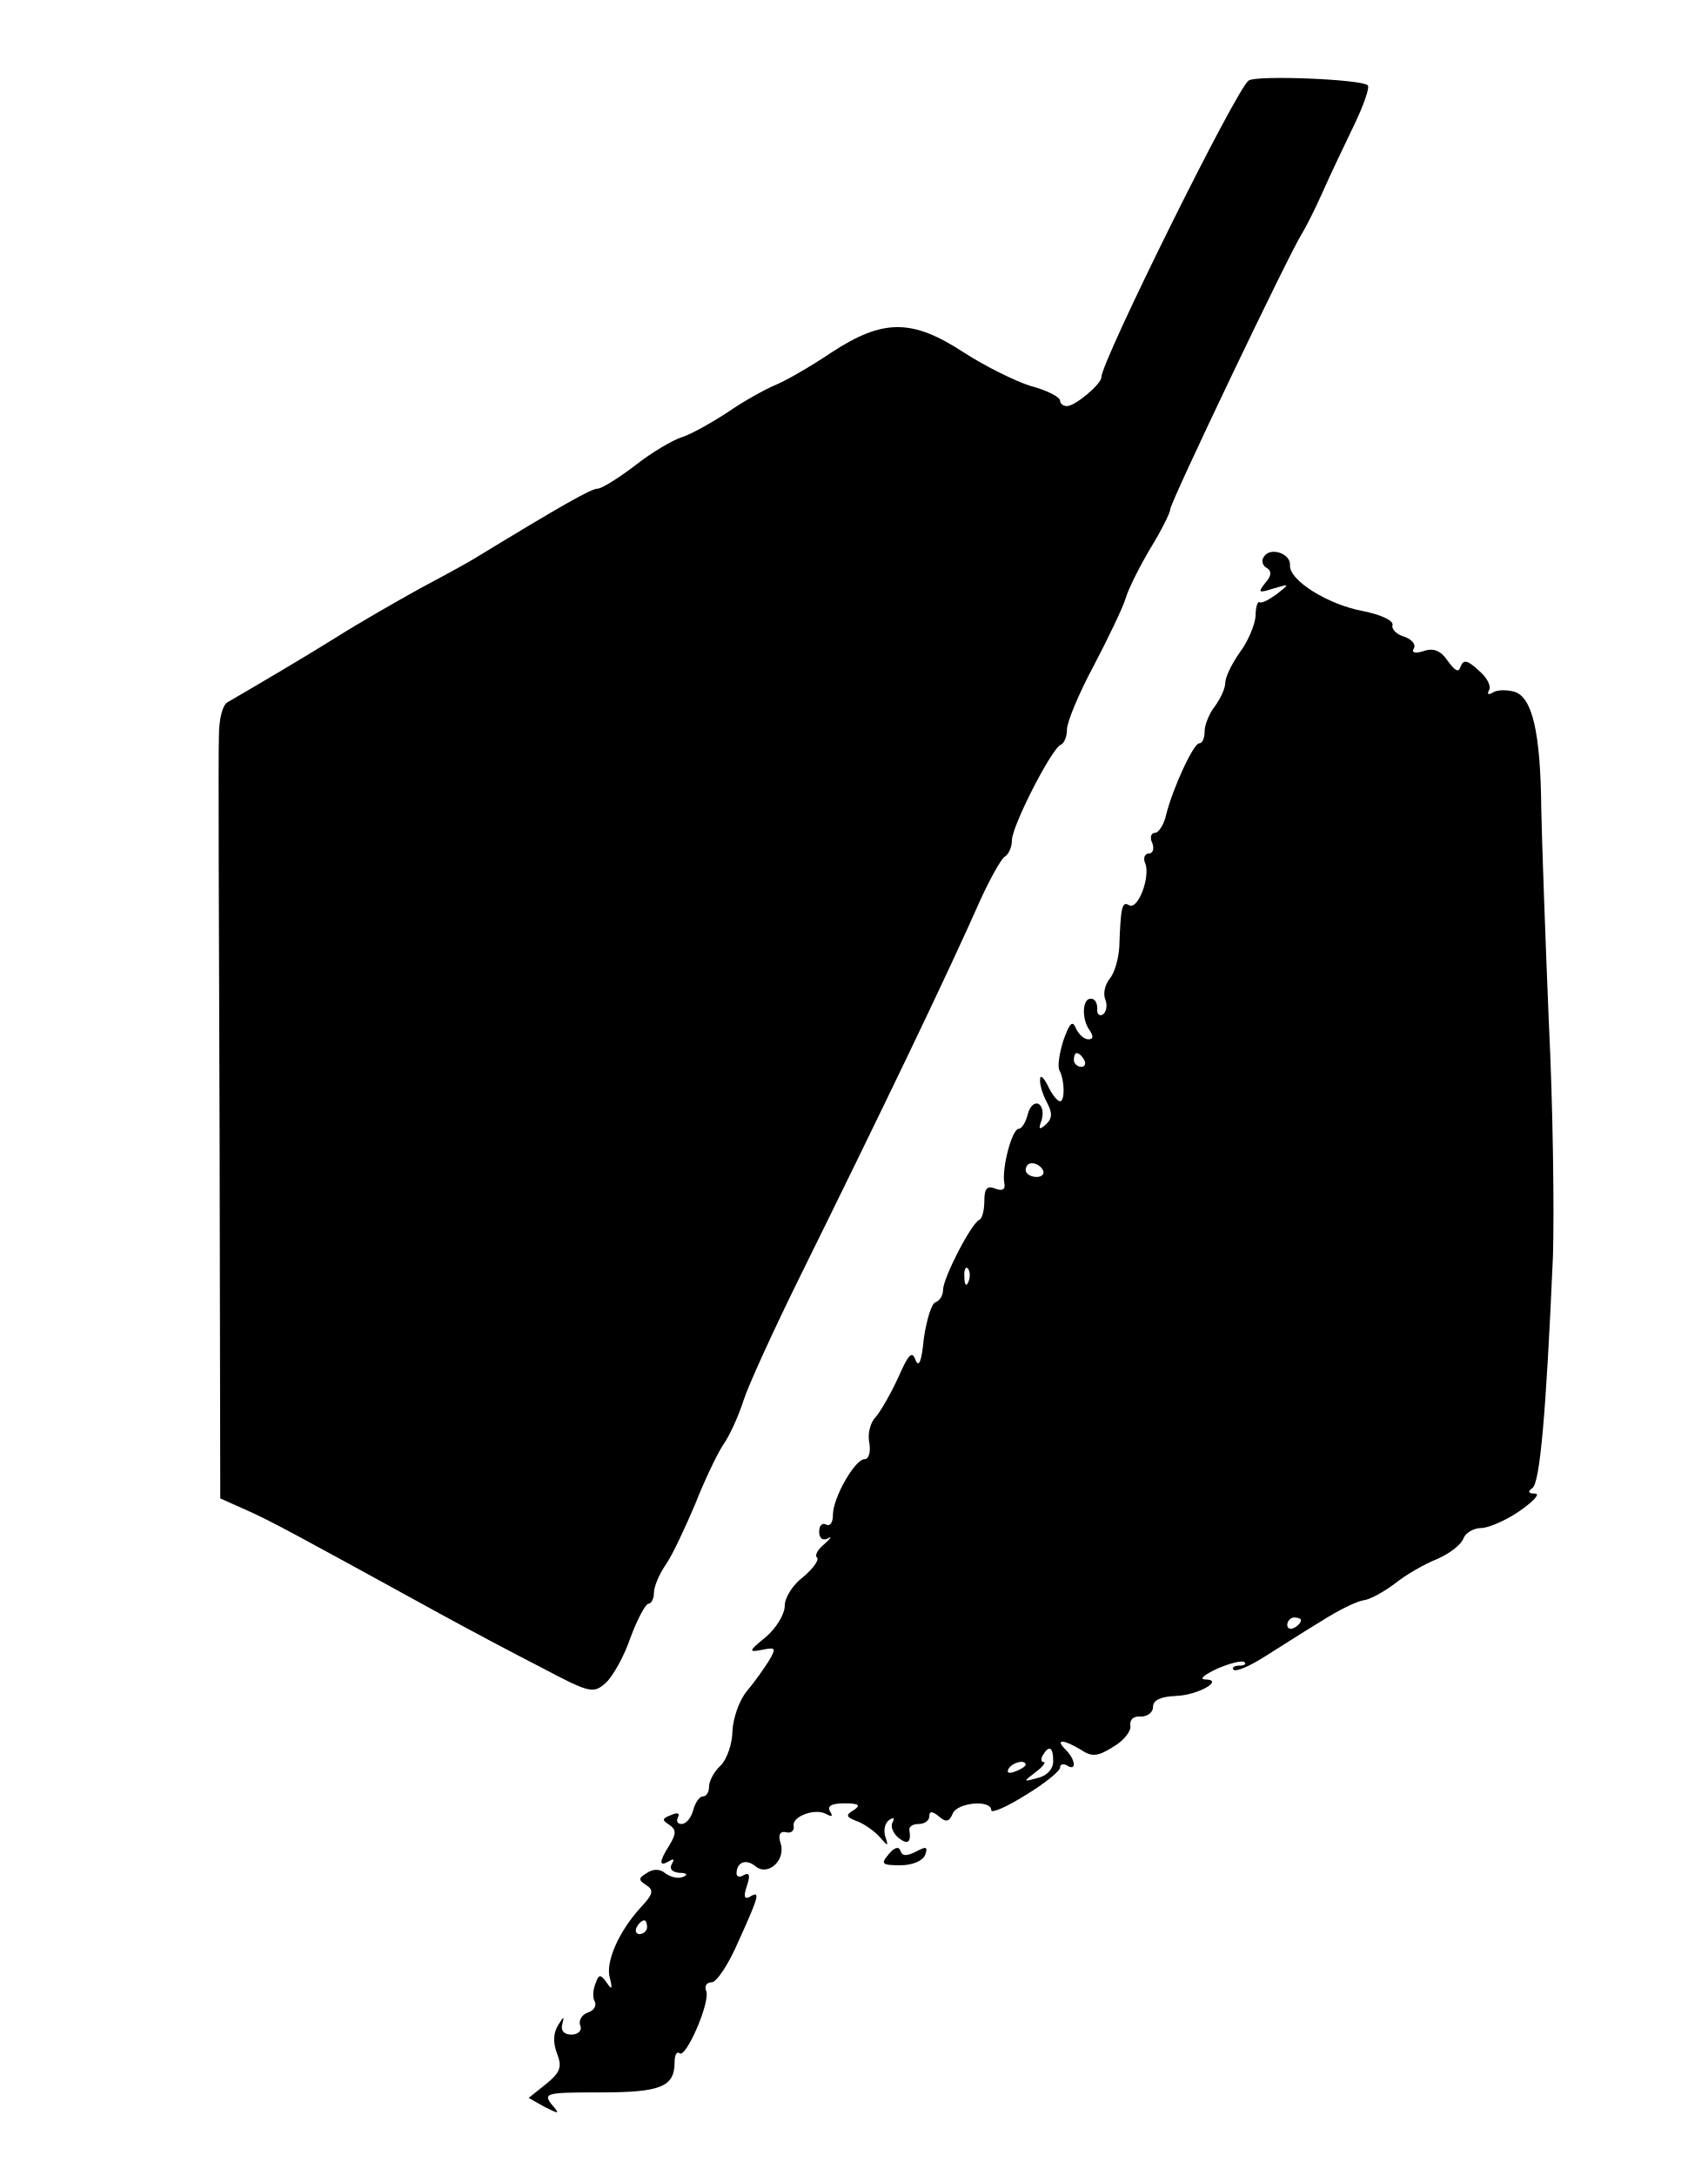
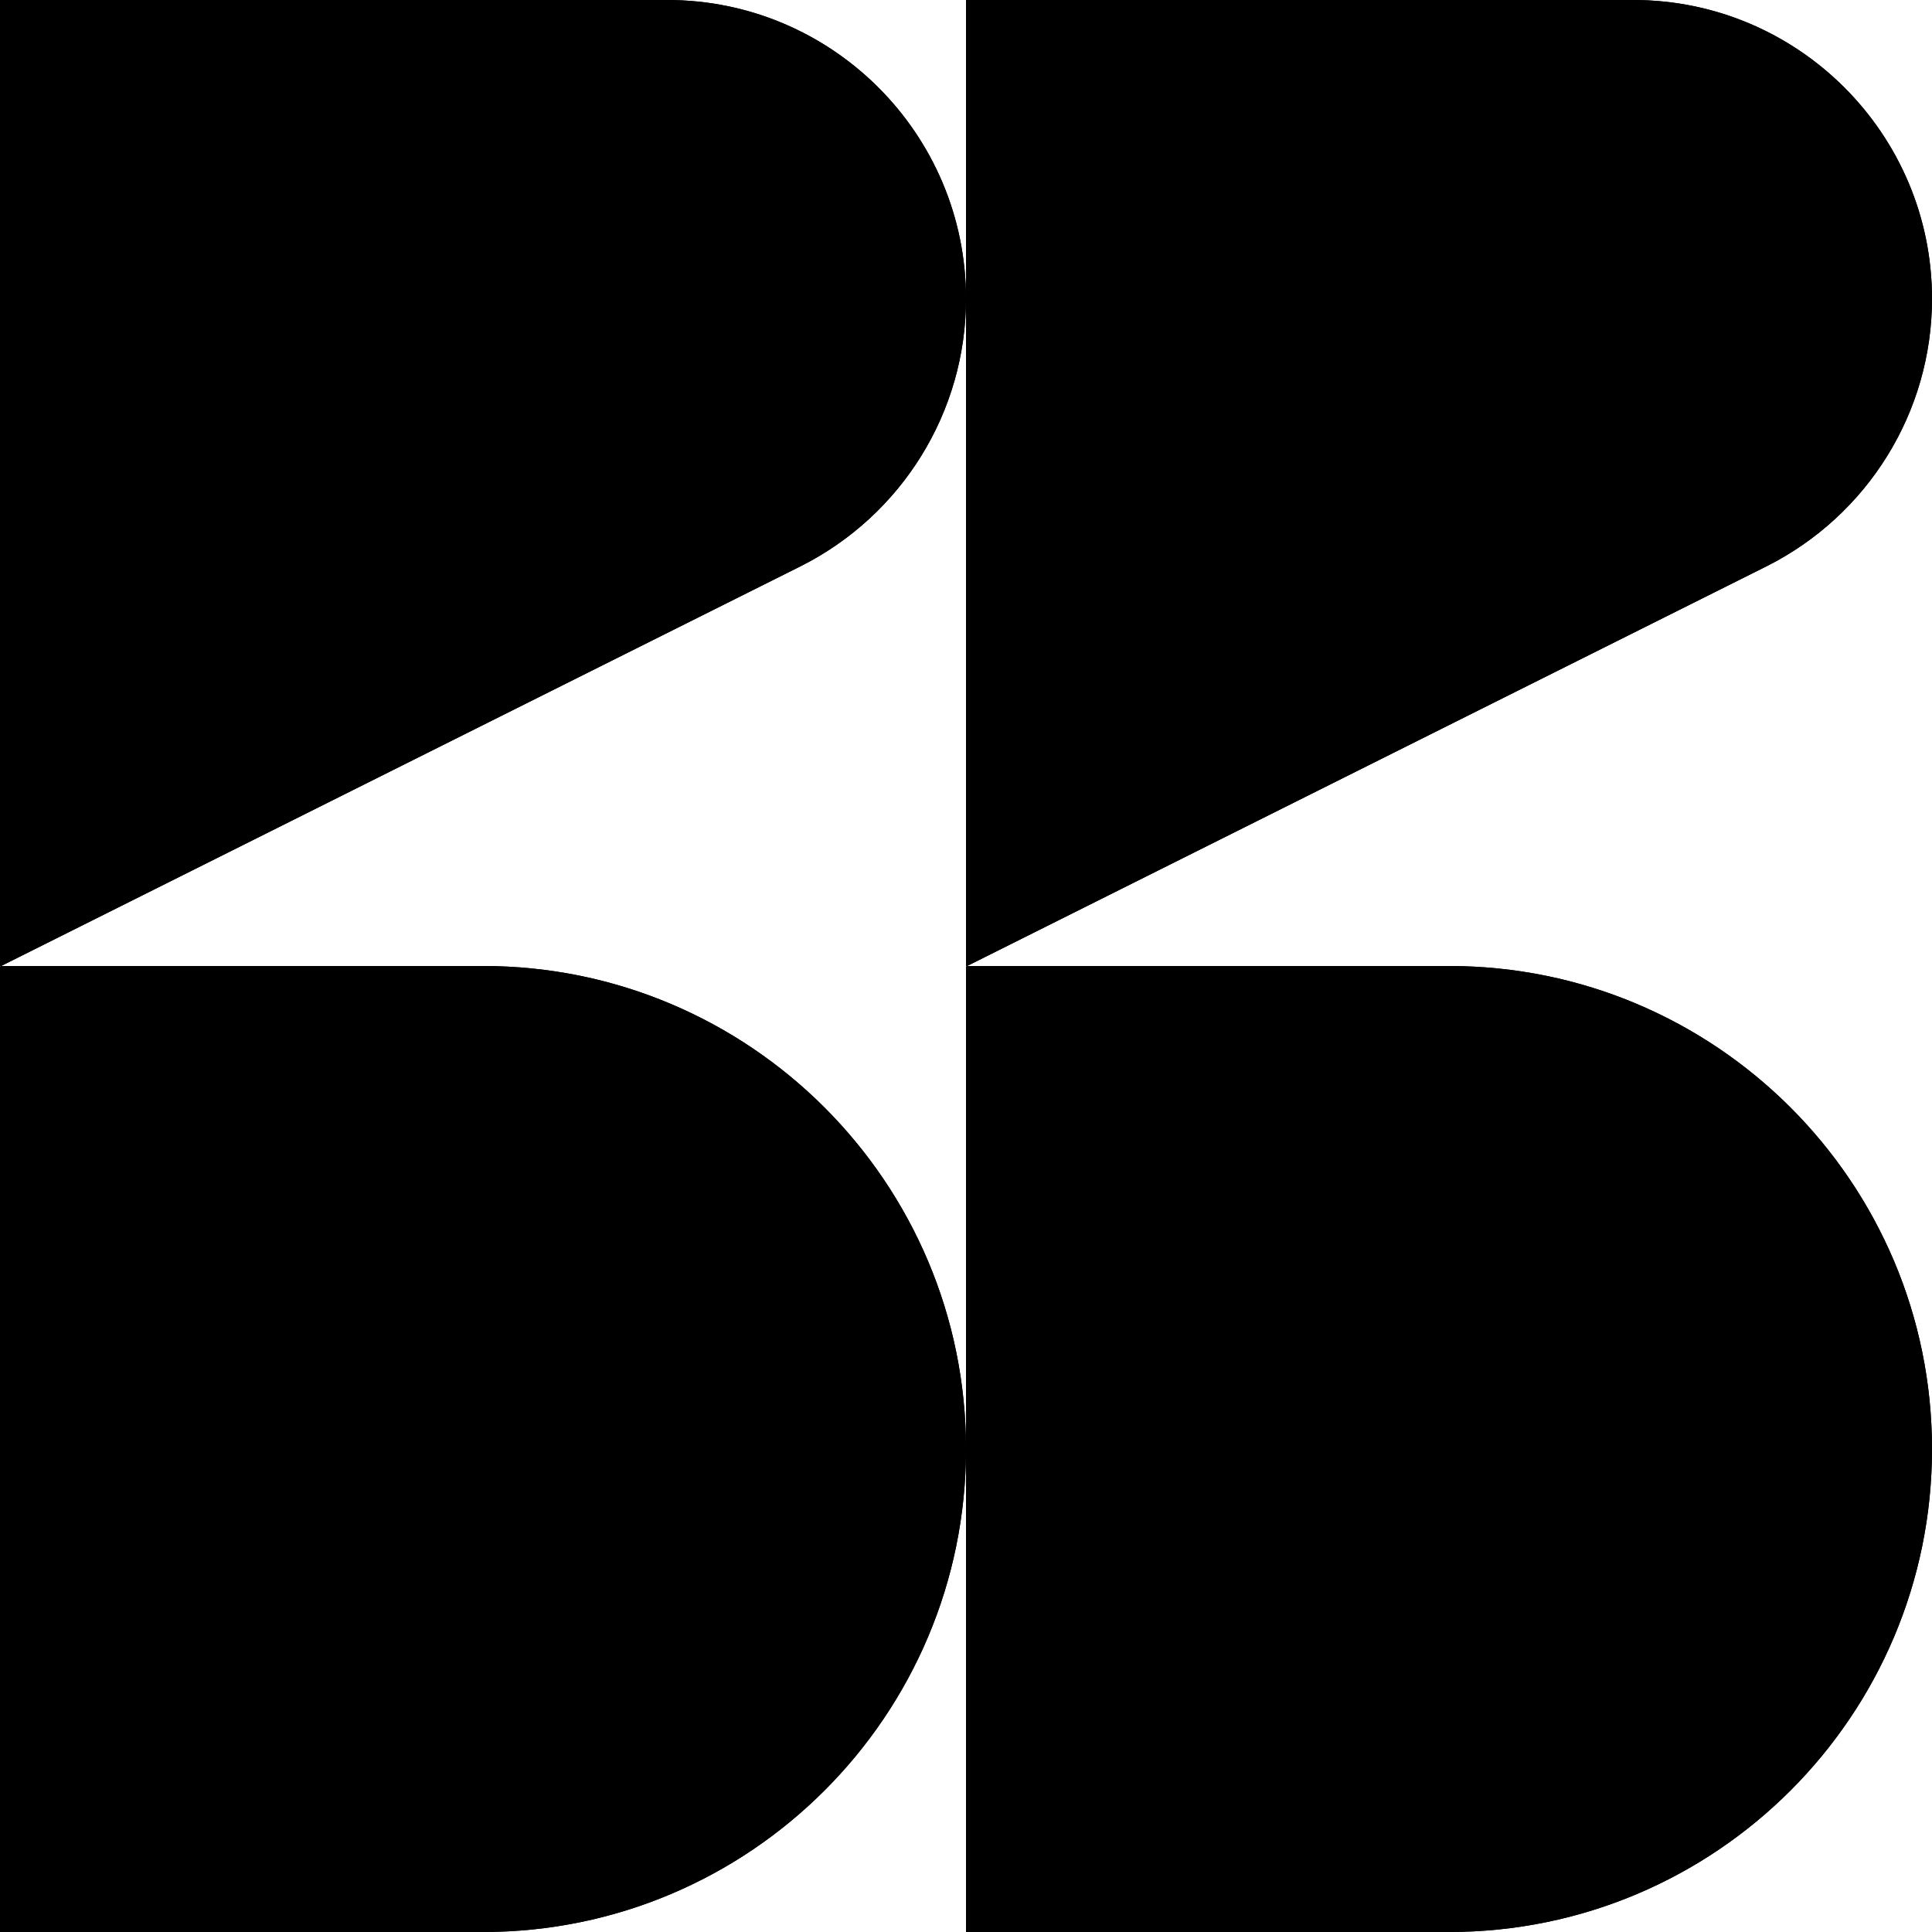
- <svg xmlns="http://www.w3.org/2000/svg" version="1.0" width="248pt" height="316pt" viewBox="0 0 248 316" preserveAspectRatio="xMidYMid meet">
-   <g transform="translate(0,316) scale(0.1,-0.1)" fill="#000000" stroke="none">
-     <path d="M1814 3043 c-18 -12 -214 -408 -214 -431 0 -10 -38 -42 -50 -42 -6 0 -10 4 -10 8 0 5 -19 15 -42 21 -23 7 -67 29 -98 49 -75 49 -117 49 -192 0 -31 -21 -68 -42 -83 -48 -14 -6 -45 -23 -68 -39 -23 -15 -53 -32 -66 -36 -13 -4 -44 -22 -68 -41 -25 -19 -49 -34 -55 -34 -9 0 -50 -23 -178 -101 -8 -5 -44 -25 -80 -44 -36 -20 -90 -51 -120 -70 -48 -30 -116 -70 -159 -95 -8 -4 -13 -25 -13 -51 -1 -24 0 -283 1 -575 l1 -531 38 -17 c34 -15 69 -34 282 -151 40 -22 106 -57 147 -78 70 -37 75 -38 93 -22 10 9 27 39 36 66 10 27 22 49 26 49 4 0 8 7 8 16 0 9 8 28 18 42 10 15 28 54 42 87 13 33 31 71 40 85 10 14 23 43 30 65 7 22 44 103 82 180 117 237 212 434 262 547 14 31 30 59 35 63 6 3 11 14 11 24 0 21 58 134 71 139 5 2 9 12 9 22 0 11 17 52 39 93 21 40 42 84 46 97 4 14 20 46 36 73 16 26 29 52 29 57 0 10 172 370 191 400 5 8 19 35 30 60 11 25 32 69 46 98 14 29 23 55 20 58 -9 9 -162 15 -173 7z" />
-     <path d="M1836 2351 c-4 -5 -2 -13 4 -16 8 -5 7 -12 -2 -22 -11 -14 -10 -15 12 -8 24 7 24 7 5 -8 -11 -8 -22 -14 -25 -12 -3 2 -6 -7 -6 -20 -1 -13 -11 -37 -23 -53 -12 -17 -21 -36 -21 -44 0 -8 -7 -23 -15 -34 -8 -10 -15 -27 -15 -36 0 -10 -3 -18 -8 -18 -8 0 -38 -64 -48 -104 -3 -14 -11 -26 -16 -26 -6 0 -8 -7 -4 -15 3 -8 1 -15 -5 -15 -6 0 -9 -7 -5 -15 7 -20 -11 -68 -24 -60 -10 6 -12 -3 -14 -61 -1 -17 -7 -38 -14 -46 -7 -9 -10 -22 -6 -31 3 -8 1 -18 -4 -21 -5 -3 -9 1 -8 9 0 7 -3 14 -9 14 -13 1 -14 -30 -2 -46 6 -9 5 -13 -2 -13 -6 0 -14 7 -18 16 -5 12 -9 8 -18 -17 -6 -19 -9 -38 -6 -44 8 -15 8 -45 1 -45 -4 0 -12 10 -18 23 -6 12 -11 16 -11 9 -1 -7 4 -23 10 -34 8 -15 8 -23 -2 -32 -9 -8 -11 -7 -6 6 3 10 2 20 -4 24 -6 3 -13 -3 -16 -15 -3 -12 -9 -21 -13 -21 -10 0 -25 -58 -21 -79 2 -9 -3 -12 -13 -8 -12 5 -16 0 -16 -17 0 -14 -3 -26 -7 -28 -12 -5 -53 -85 -53 -102 0 -8 -5 -16 -11 -18 -6 -2 -13 -26 -17 -53 -3 -32 -7 -43 -12 -31 -5 14 -10 9 -25 -25 -11 -24 -26 -50 -33 -58 -8 -8 -12 -25 -9 -38 2 -13 -1 -23 -7 -23 -14 0 -46 -56 -46 -81 0 -11 -4 -17 -10 -14 -5 3 -10 -1 -10 -10 0 -10 5 -14 13 -10 6 4 4 0 -5 -8 -10 -8 -15 -17 -11 -20 3 -4 -6 -16 -20 -28 -15 -11 -27 -30 -27 -42 0 -12 -12 -32 -27 -45 -26 -21 -26 -23 -6 -19 20 4 21 3 10 -16 -7 -11 -21 -31 -32 -44 -11 -13 -20 -39 -21 -58 0 -18 -8 -41 -17 -50 -10 -9 -17 -23 -17 -31 0 -8 -4 -14 -9 -14 -5 0 -11 -9 -14 -20 -3 -11 -10 -20 -17 -20 -6 0 -8 4 -5 10 3 6 -1 7 -10 3 -13 -5 -14 -7 -3 -14 10 -7 11 -12 1 -29 -16 -25 -16 -33 -1 -24 7 4 8 3 4 -4 -4 -7 0 -12 11 -13 11 0 13 -3 5 -6 -7 -3 -18 0 -25 5 -8 7 -18 7 -27 1 -13 -8 -13 -10 -1 -18 11 -7 10 -13 -8 -32 -32 -35 -52 -80 -45 -103 4 -16 3 -18 -5 -6 -9 12 -11 12 -16 -2 -4 -10 -4 -21 -1 -26 3 -6 -1 -13 -10 -16 -9 -3 -14 -12 -11 -19 3 -7 -3 -13 -13 -13 -11 0 -16 6 -13 16 3 11 2 11 -6 -2 -7 -11 -8 -25 -2 -41 8 -20 5 -28 -16 -45 l-25 -20 23 -13 c22 -11 23 -11 10 4 -12 16 -7 17 71 17 88 0 108 8 108 44 0 10 3 16 7 13 9 -9 45 74 39 90 -3 7 0 13 8 13 7 0 25 27 39 60 30 66 32 74 16 64 -8 -4 -9 1 -4 16 5 15 4 20 -4 16 -6 -4 -11 -3 -11 2 0 16 13 22 27 11 18 -16 45 8 37 33 -4 12 -1 18 8 16 7 -2 12 2 11 9 -3 14 32 27 48 17 8 -4 9 -3 5 4 -5 8 2 12 21 12 21 0 24 -3 13 -10 -12 -7 -11 -10 5 -16 11 -4 26 -15 33 -23 12 -14 13 -14 8 1 -3 10 0 20 6 24 6 4 8 3 5 -3 -4 -6 0 -16 8 -23 14 -11 19 -7 16 12 0 5 6 8 14 8 8 0 15 5 15 11 0 8 4 8 14 0 10 -9 15 -8 20 4 6 16 56 21 56 5 0 -5 23 5 50 22 28 17 50 35 50 40 0 5 5 6 10 3 14 -9 13 8 -2 23 -16 16 -3 15 22 0 16 -11 25 -10 47 4 16 9 27 24 25 31 -1 9 5 14 15 13 10 0 18 6 18 14 0 10 11 15 33 16 33 1 72 24 42 24 -8 1 0 7 19 16 19 8 36 12 39 9 3 -3 -1 -5 -8 -5 -7 0 -11 -3 -8 -6 4 -3 23 5 45 19 21 13 58 37 83 52 25 16 52 29 61 30 9 1 29 12 45 24 16 13 44 29 62 36 18 8 35 21 38 30 3 8 15 15 26 15 10 0 36 11 56 25 20 14 30 25 22 25 -10 0 -11 3 -4 8 11 7 20 107 30 337 2 66 0 219 -6 340 -5 121 -10 261 -11 310 -1 111 -13 162 -39 170 -11 3 -25 3 -31 -1 -7 -4 -9 -3 -6 3 4 6 -3 19 -15 29 -16 15 -22 16 -26 6 -3 -10 -8 -7 -19 8 -10 15 -21 19 -35 14 -13 -4 -18 -2 -14 4 3 6 -3 13 -14 17 -11 3 -19 11 -17 17 1 7 -18 15 -42 20 -51 9 -109 45 -107 67 1 17 -29 27 -38 12z m-261 -731 c3 -5 1 -10 -4 -10 -6 0 -11 5 -11 10 0 6 2 10 4 10 3 0 8 -4 11 -10z m-60 -160 c3 -5 -1 -10 -9 -10 -9 0 -16 5 -16 10 0 6 4 10 9 10 6 0 13 -4 16 -10z m-108 -162 c-3 -8 -6 -5 -6 6 -1 11 2 17 5 13 3 -3 4 -12 1 -19z m483 -492 c0 -3 -4 -8 -10 -11 -5 -3 -10 -1 -10 4 0 6 5 11 10 11 6 0 10 -2 10 -4z m-360 -205 c0 -11 -9 -21 -22 -24 -22 -6 -22 -6 -4 8 11 8 16 15 12 15 -4 0 -4 5 -1 10 9 15 15 12 15 -9z m-40 -5 c0 -2 -7 -7 -16 -10 -8 -3 -12 -2 -9 4 6 10 25 14 25 6z m-550 -236 c0 -5 -5 -10 -11 -10 -5 0 -7 5 -4 10 3 6 8 10 11 10 2 0 4 -4 4 -10z" />
-     <path d="M1291 466 c-12 -14 -10 -16 17 -16 17 0 32 6 36 15 4 12 2 13 -13 5 -14 -7 -20 -7 -23 1 -2 7 -9 5 -17 -5z" />
+ <svg xmlns="http://www.w3.org/2000/svg" id="Capa_1" version="1.1" viewBox="371.2 371.2 337.6 337.6">
+   <defs>
+     <style>
+       .st0 {
+         clip-path: url(#clippath-1);
+       }
+     </style>
+     <clipPath id="clippath-1">
+       <path d="M371.2,540v-168.8h116.6c28.8,0,52.2,23.4,52.2,52.2h0c0,19.8-11.2,37.8-28.8,46.7l-140,70ZM540,624.4h0c0-46.6-37.8-84.4-84.4-84.4h-84.4v168.8h84.4c46.6,0,84.4-37.8,84.4-84.4ZM540,540v-168.8h116.6c28.8,0,52.2,23.4,52.2,52.2h0c0,19.8-11.2,37.8-28.8,46.7l-140,70ZM708.8,624.4h0c0-46.6-37.8-84.4-84.4-84.4h-84.4v168.8h84.4c46.6,0,84.4-37.8,84.4-84.4Z" />
+     </clipPath>
+   </defs>
+   <path d="M371.2,540v-168.8h116.6c28.8,0,52.2,23.4,52.2,52.2h0c0,19.8-11.2,37.8-28.8,46.7l-140,70ZM540,624.4h0c0-46.6-37.8-84.4-84.4-84.4h-84.4v168.8h84.4c46.6,0,84.4-37.8,84.4-84.4ZM540,540v-168.8h116.6c28.8,0,52.2,23.4,52.2,52.2h0c0,19.8-11.2,37.8-28.8,46.7l-140,70ZM708.8,624.4h0c0-46.6-37.8-84.4-84.4-84.4h-84.4v168.8h84.4c46.6,0,84.4-37.8,84.4-84.4Z" />
+   <g class="st0">
+     <rect x="371.2" y="371.2" width="337.6" height="337.6" />
  </g>
</svg>
